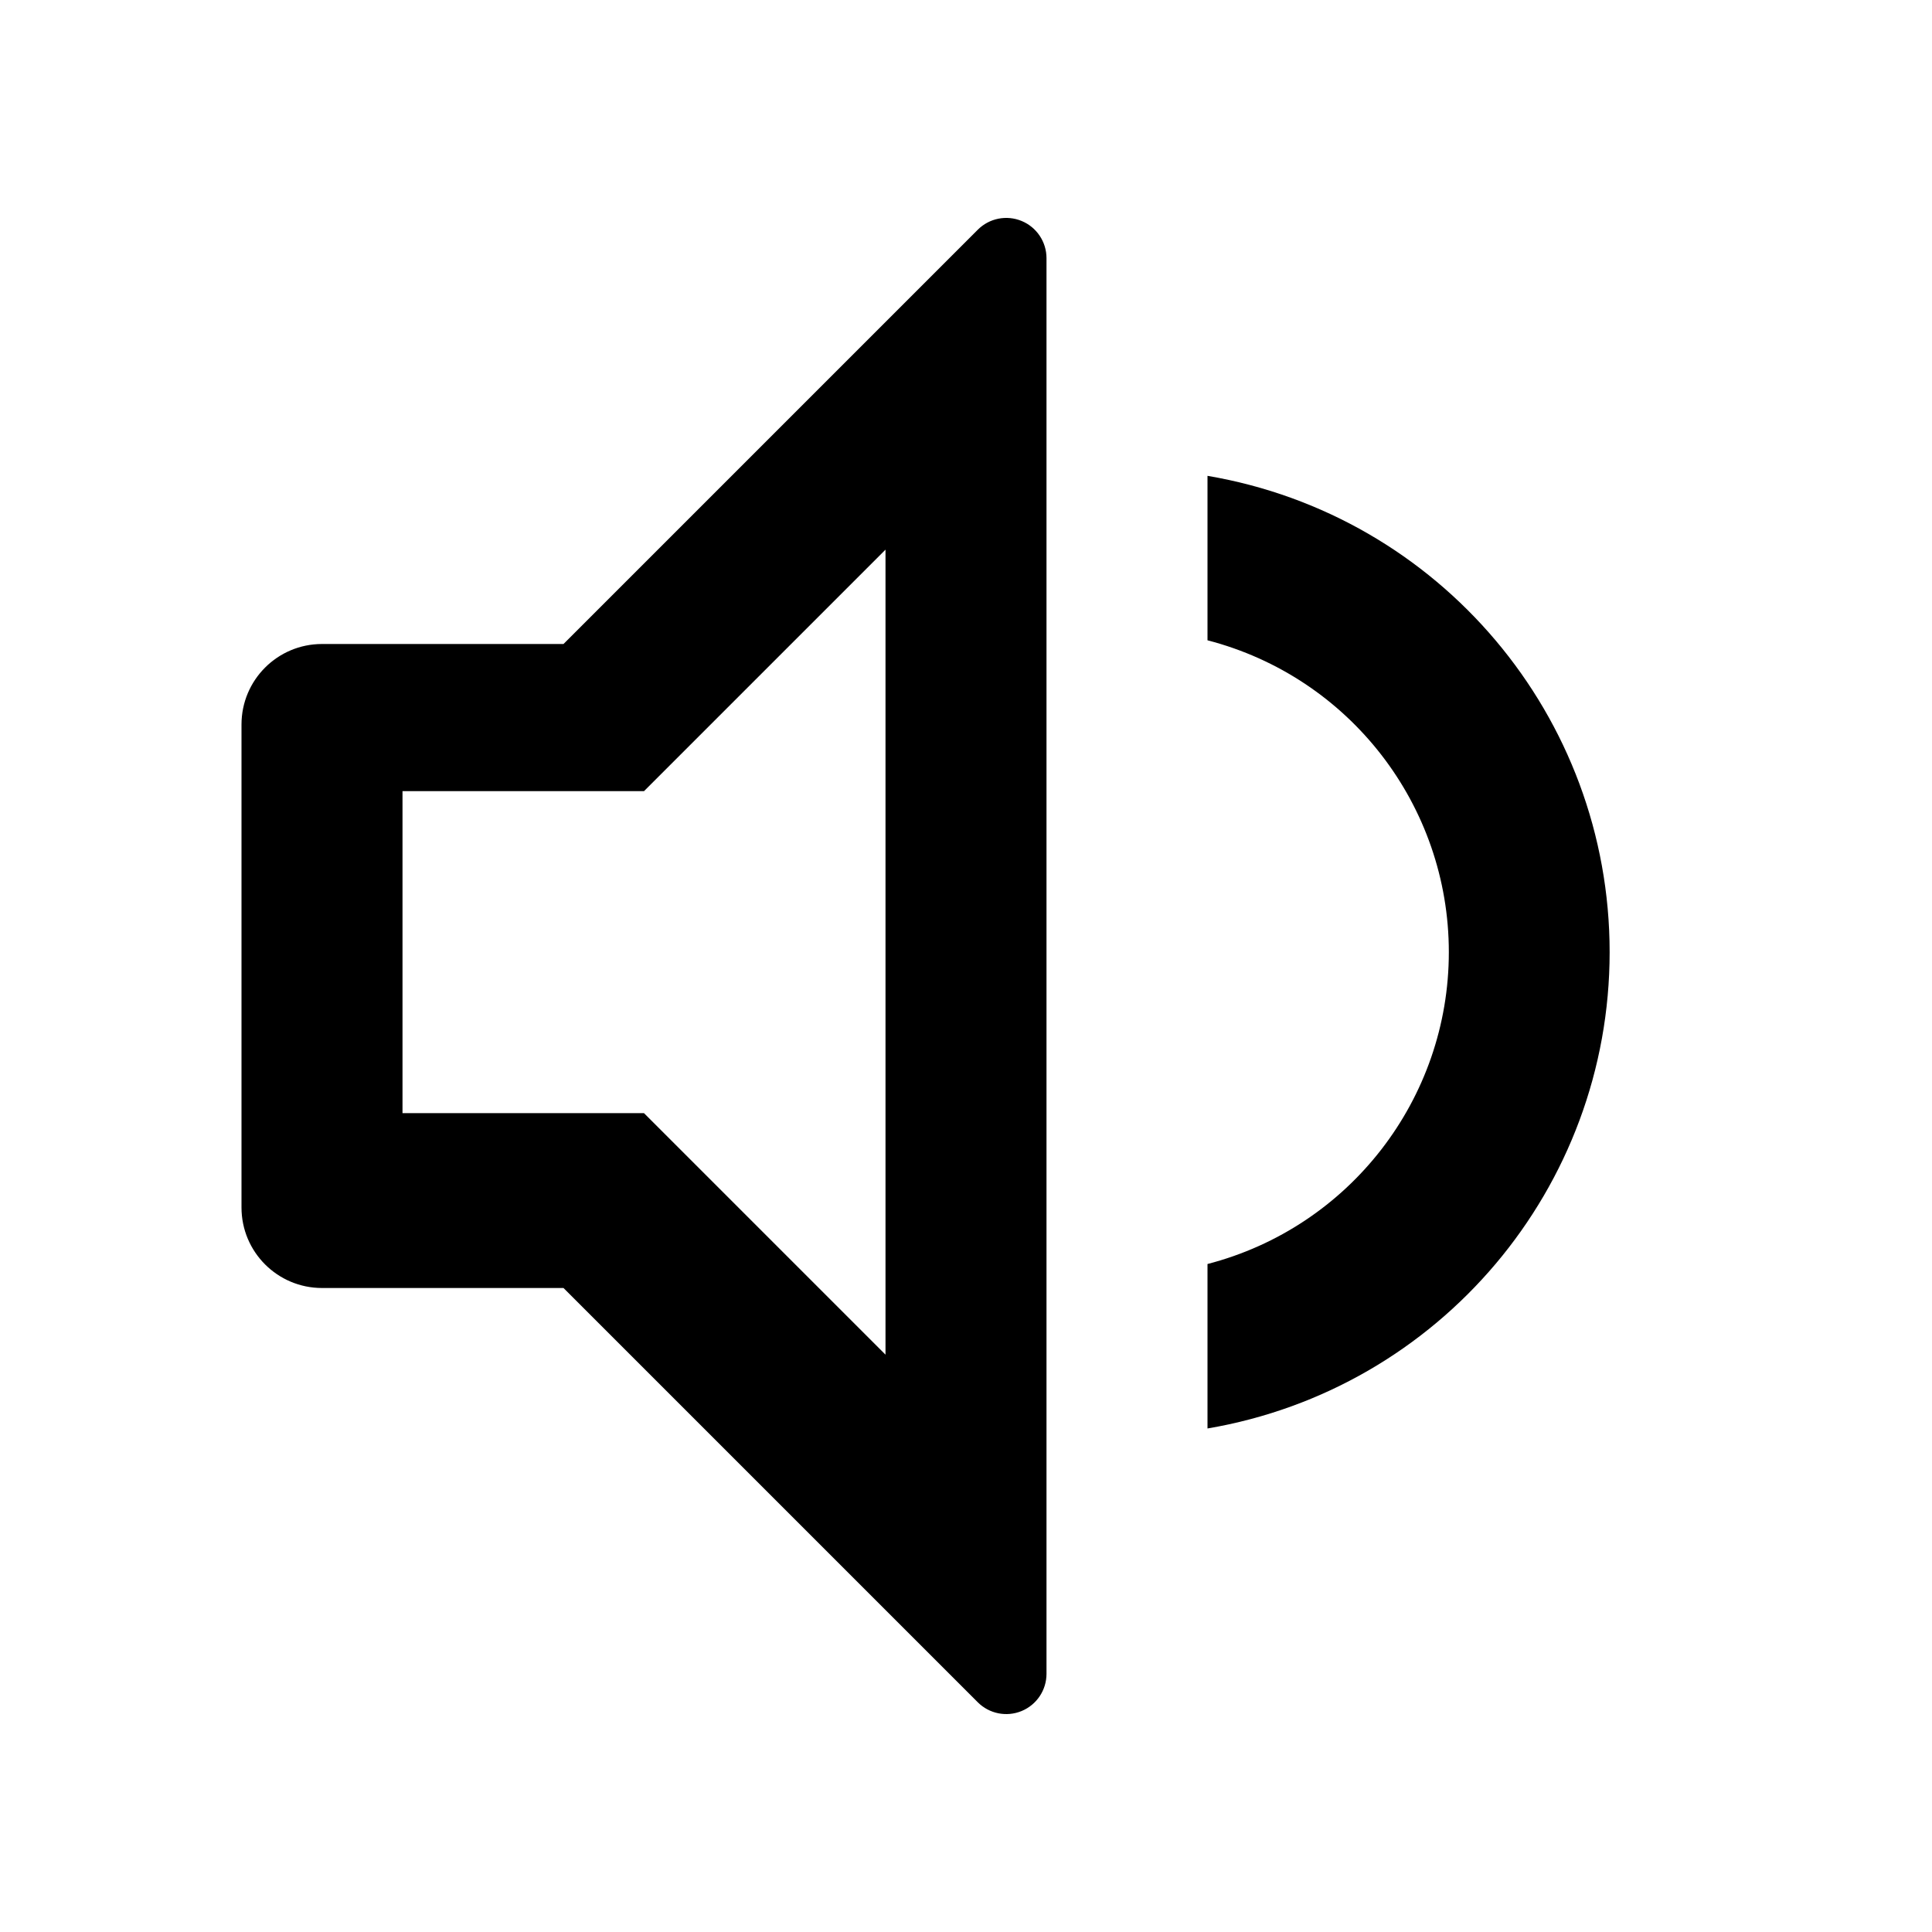
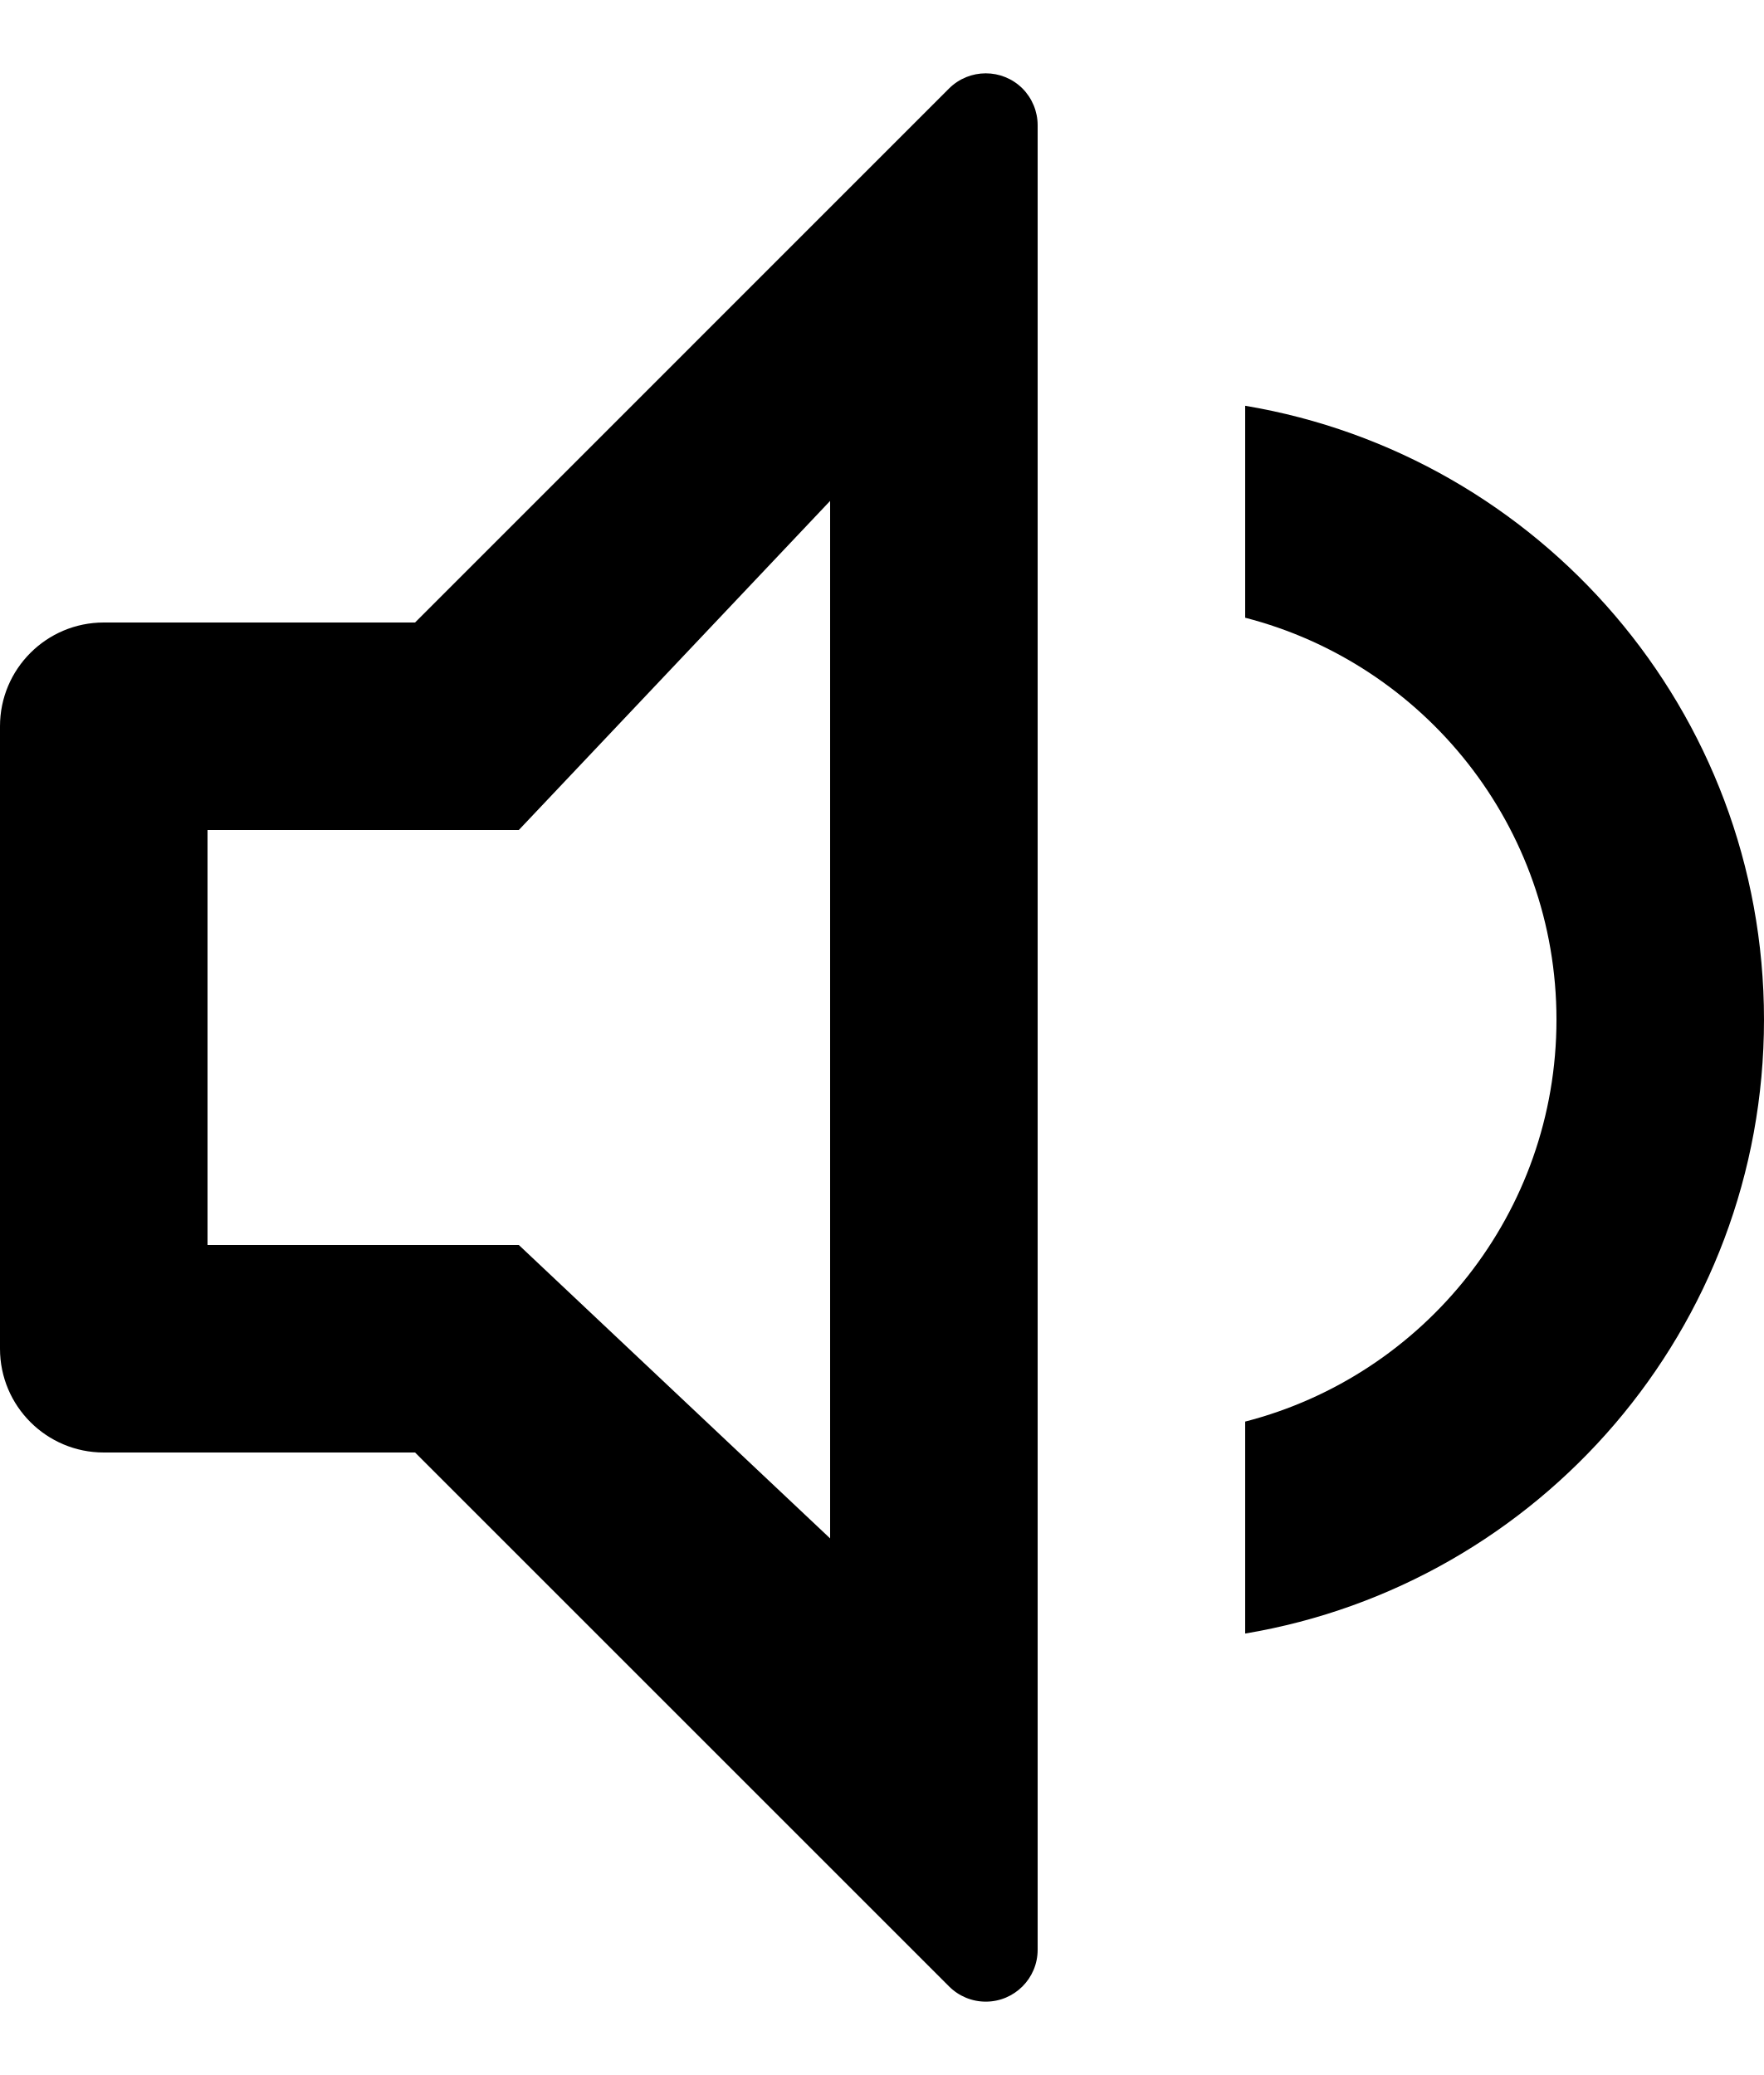
- <svg aria-label="medium volume" viewBox="0 0 24 24">
-   <path fill-rule="evenodd" clip-rule="evenodd" d="m7 8 5.146-5.146a.5.5 0 0 1 .854.353v17.586a.5.5 0 0 1-.854.353L7 16H4a1 1 0 0 1-1-1V9a1 1 0 0 1 1-1h3zm8 9.745a6.002 6.002 0 0 0 0-11.834v2.043a4.002 4.002 0 0 1 0 7.748v2.043zM5 13.828v-4h3l3-3v10l-3-3H5z" />
+ <svg xmlns="http://www.w3.org/2000/svg" aria-label="medium volume" viewBox="0 0 17 20">
+   <path d="M12 15.745C14.838 15.269 17 12.801 17 9.828C17 6.855 14.838 4.387 12 3.911V5.954C13.725 6.398 15 7.965 15 9.828C15 11.692 13.725 13.258 12 13.702V15.745Z" />
+   <path fill-rule="evenodd" clip-rule="evenodd" d="M4 6L9.146 0.853C9.342 0.658 9.658 0.658 9.854 0.853C9.947 0.947 10 1.074 10 1.207V18.793C10 19.069 9.776 19.293 9.5 19.293C9.367 19.293 9.24 19.24 9.146 19.146L4 14H1C0.448 14 0 13.552 0 13V7C0 6.448 0.448 6 1 6H4ZM2 12V8H5L8 4.828V14.828L5 12H2Z" />
</svg>
